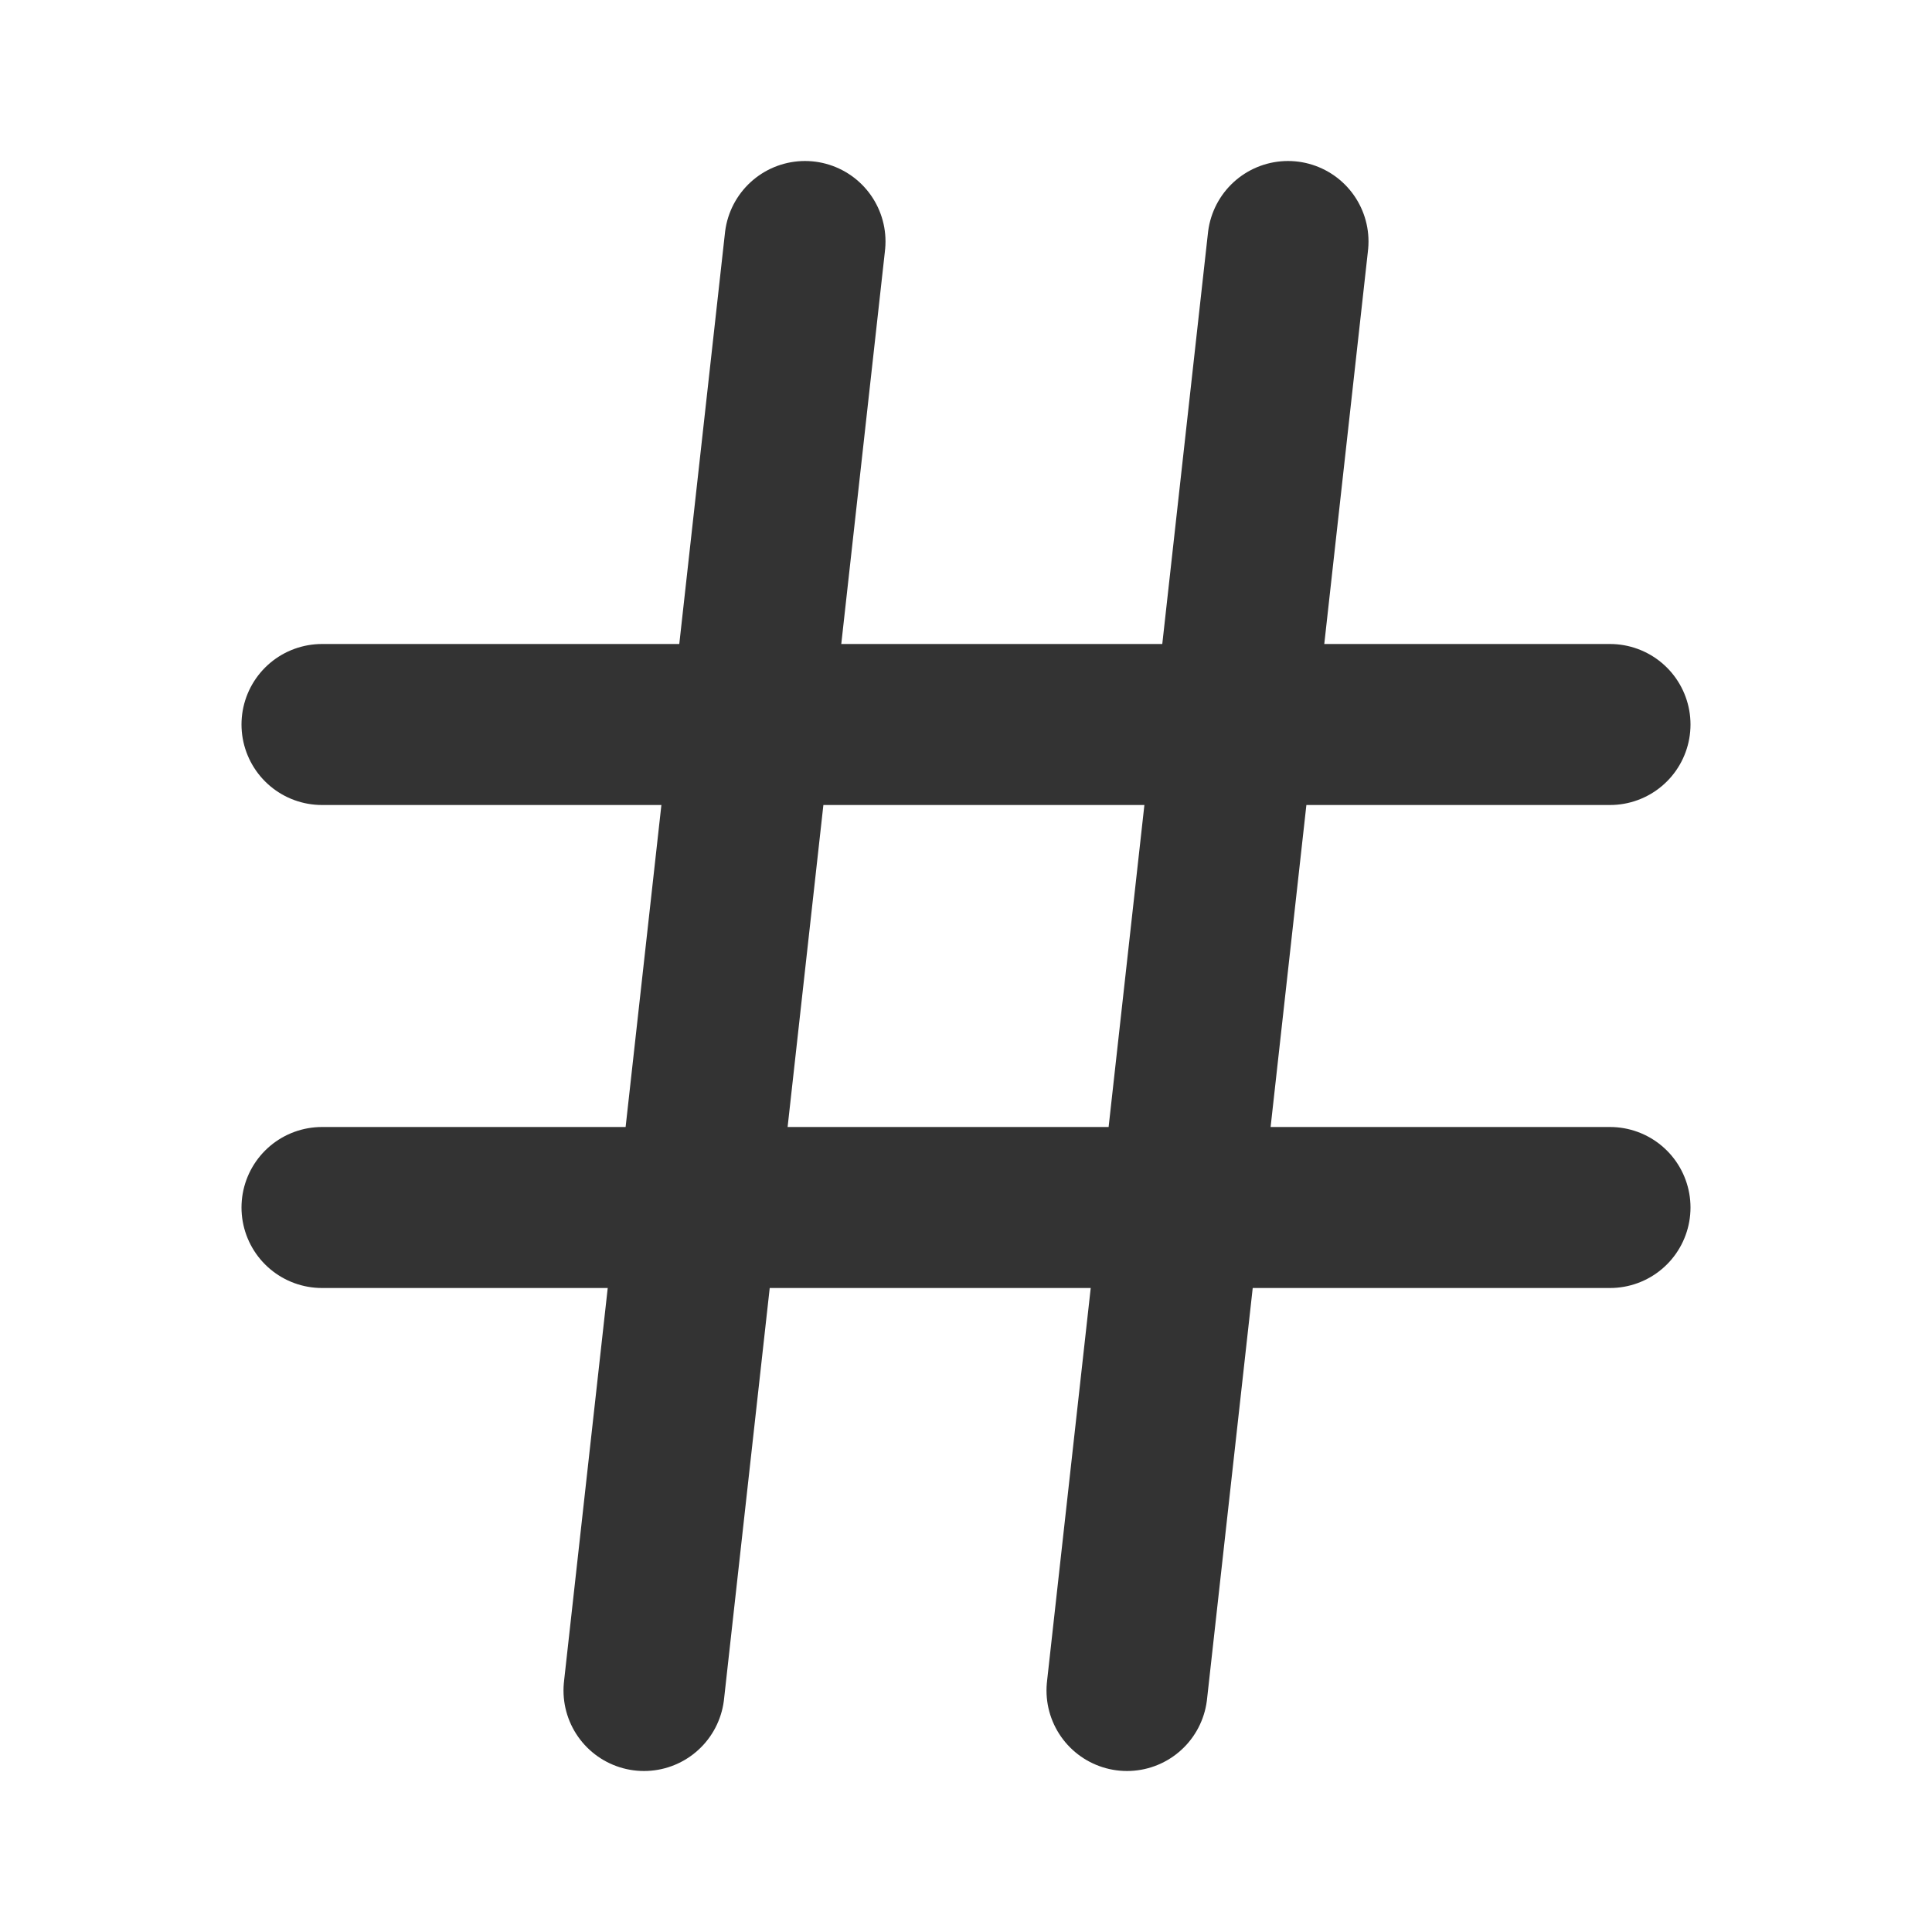
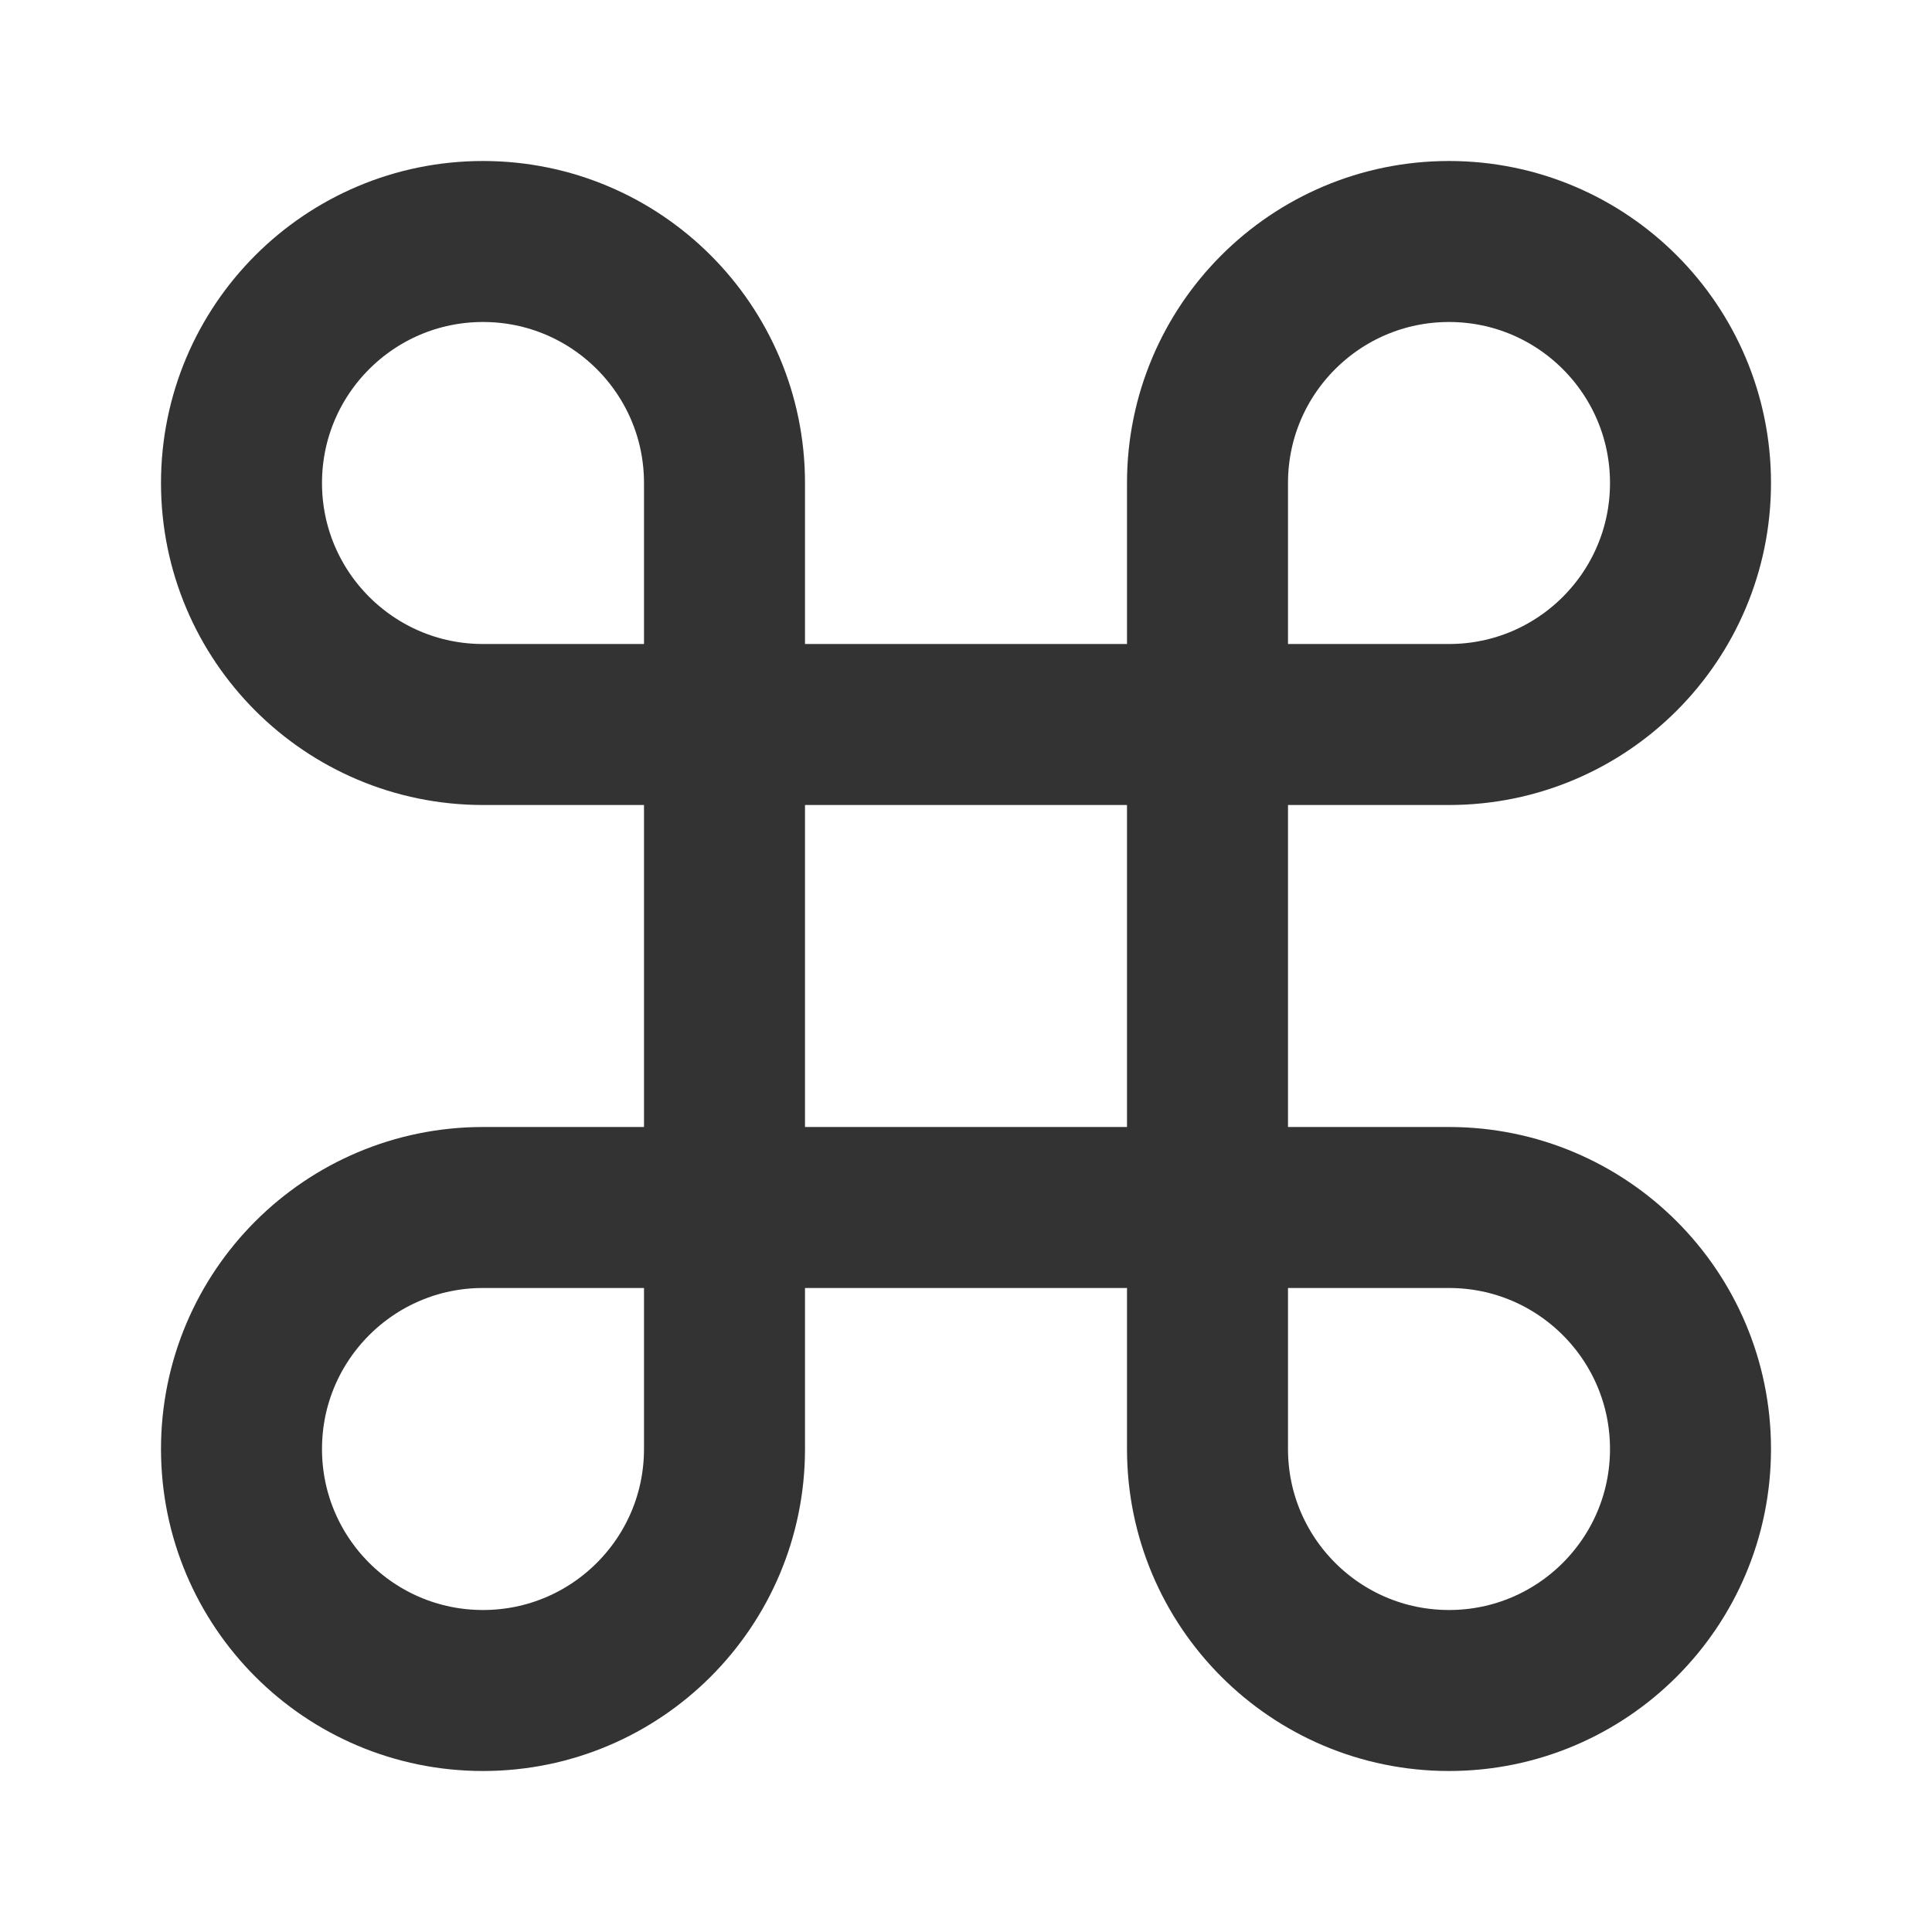
<svg xmlns="http://www.w3.org/2000/svg" viewBox="0 0 24 24" fill="none" stroke="#333333" stroke-width="2" stroke-linecap="round" stroke-linejoin="round">
-   <line x1="4" y1="9" x2="20" y2="9" />
-   <line x1="4" y1="15" x2="20" y2="15" />
-   <line x1="10" y1="3" x2="8" y2="21" />
-   <line x1="16" y1="3" x2="14" y2="21" />
+   <path d="M18 3a3 3 0 0 0-3 3v12a3 3 0 0 0 3 3 3 3 0 0 0 3-3 3 3 0 0 0-3-3H6a3 3 0 0 0-3 3 3 3 0 0 0 3 3 3 3 0 0 0 3-3V6a3 3 0 0 0-3-3 3 3 0 0 0-3 3 3 3 0 0 0 3 3h12a3 3 0 0 0 3-3 3 3 0 0 0-3-3z" />
</svg>
